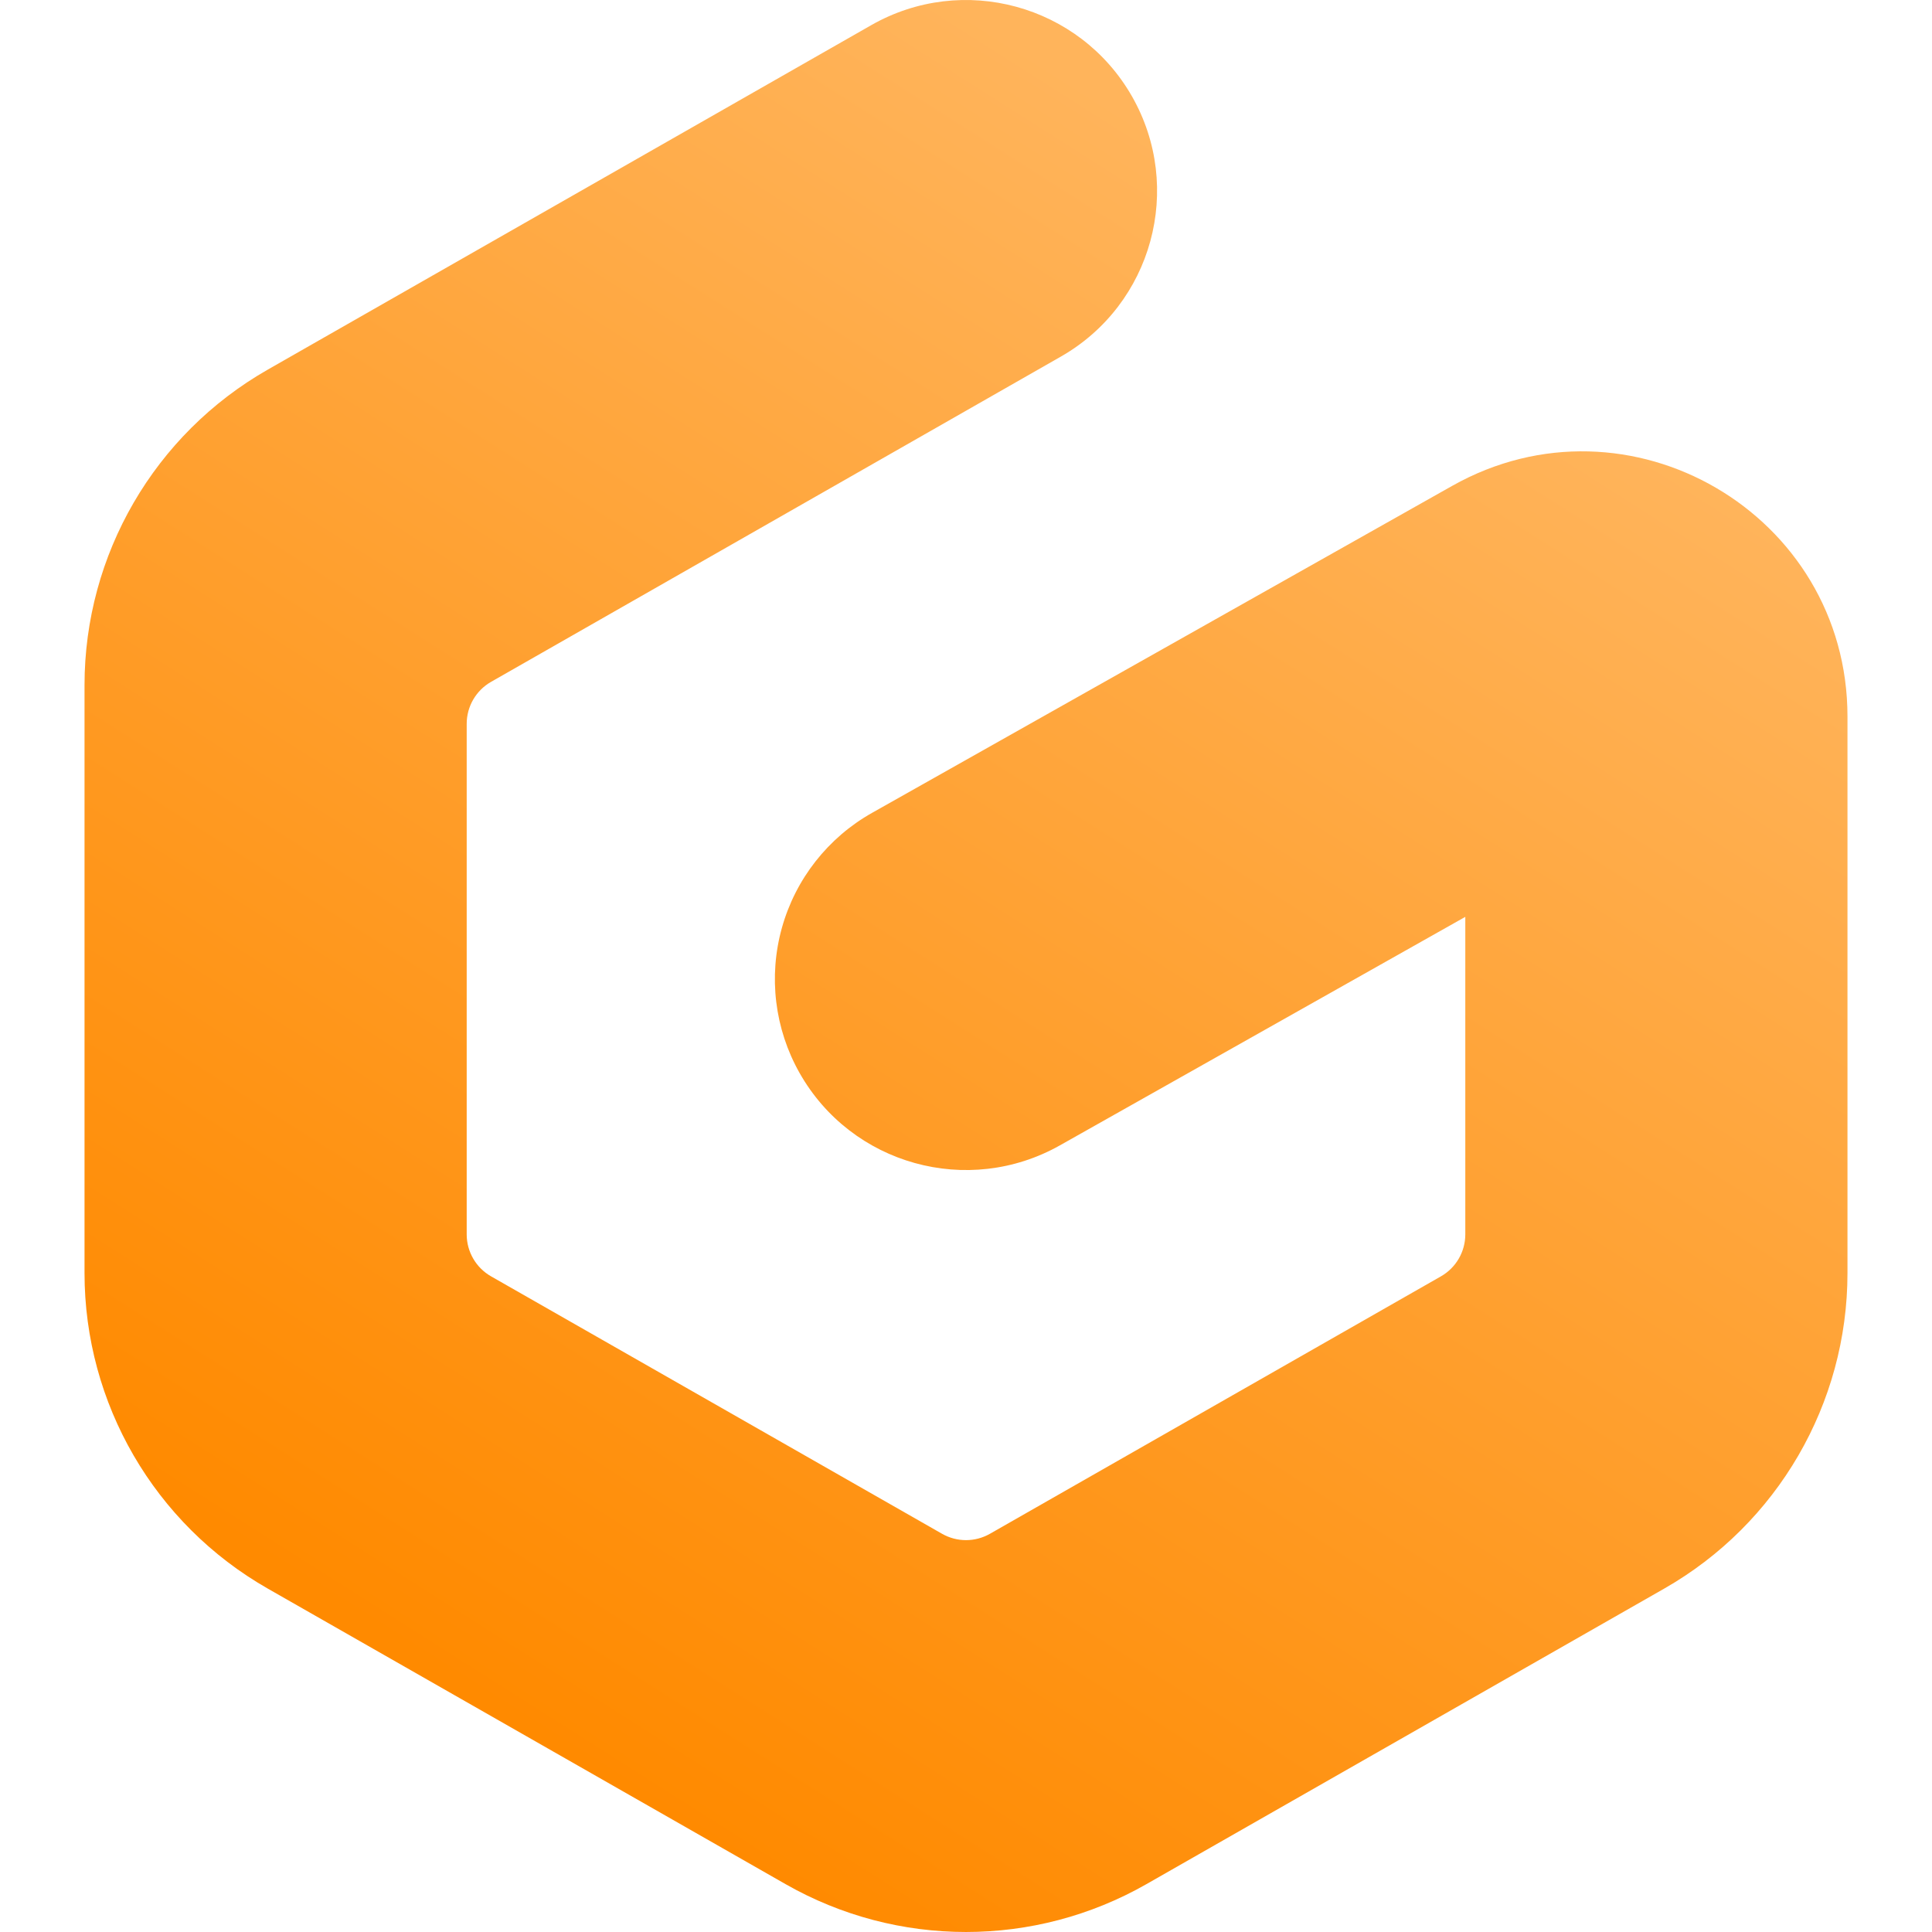
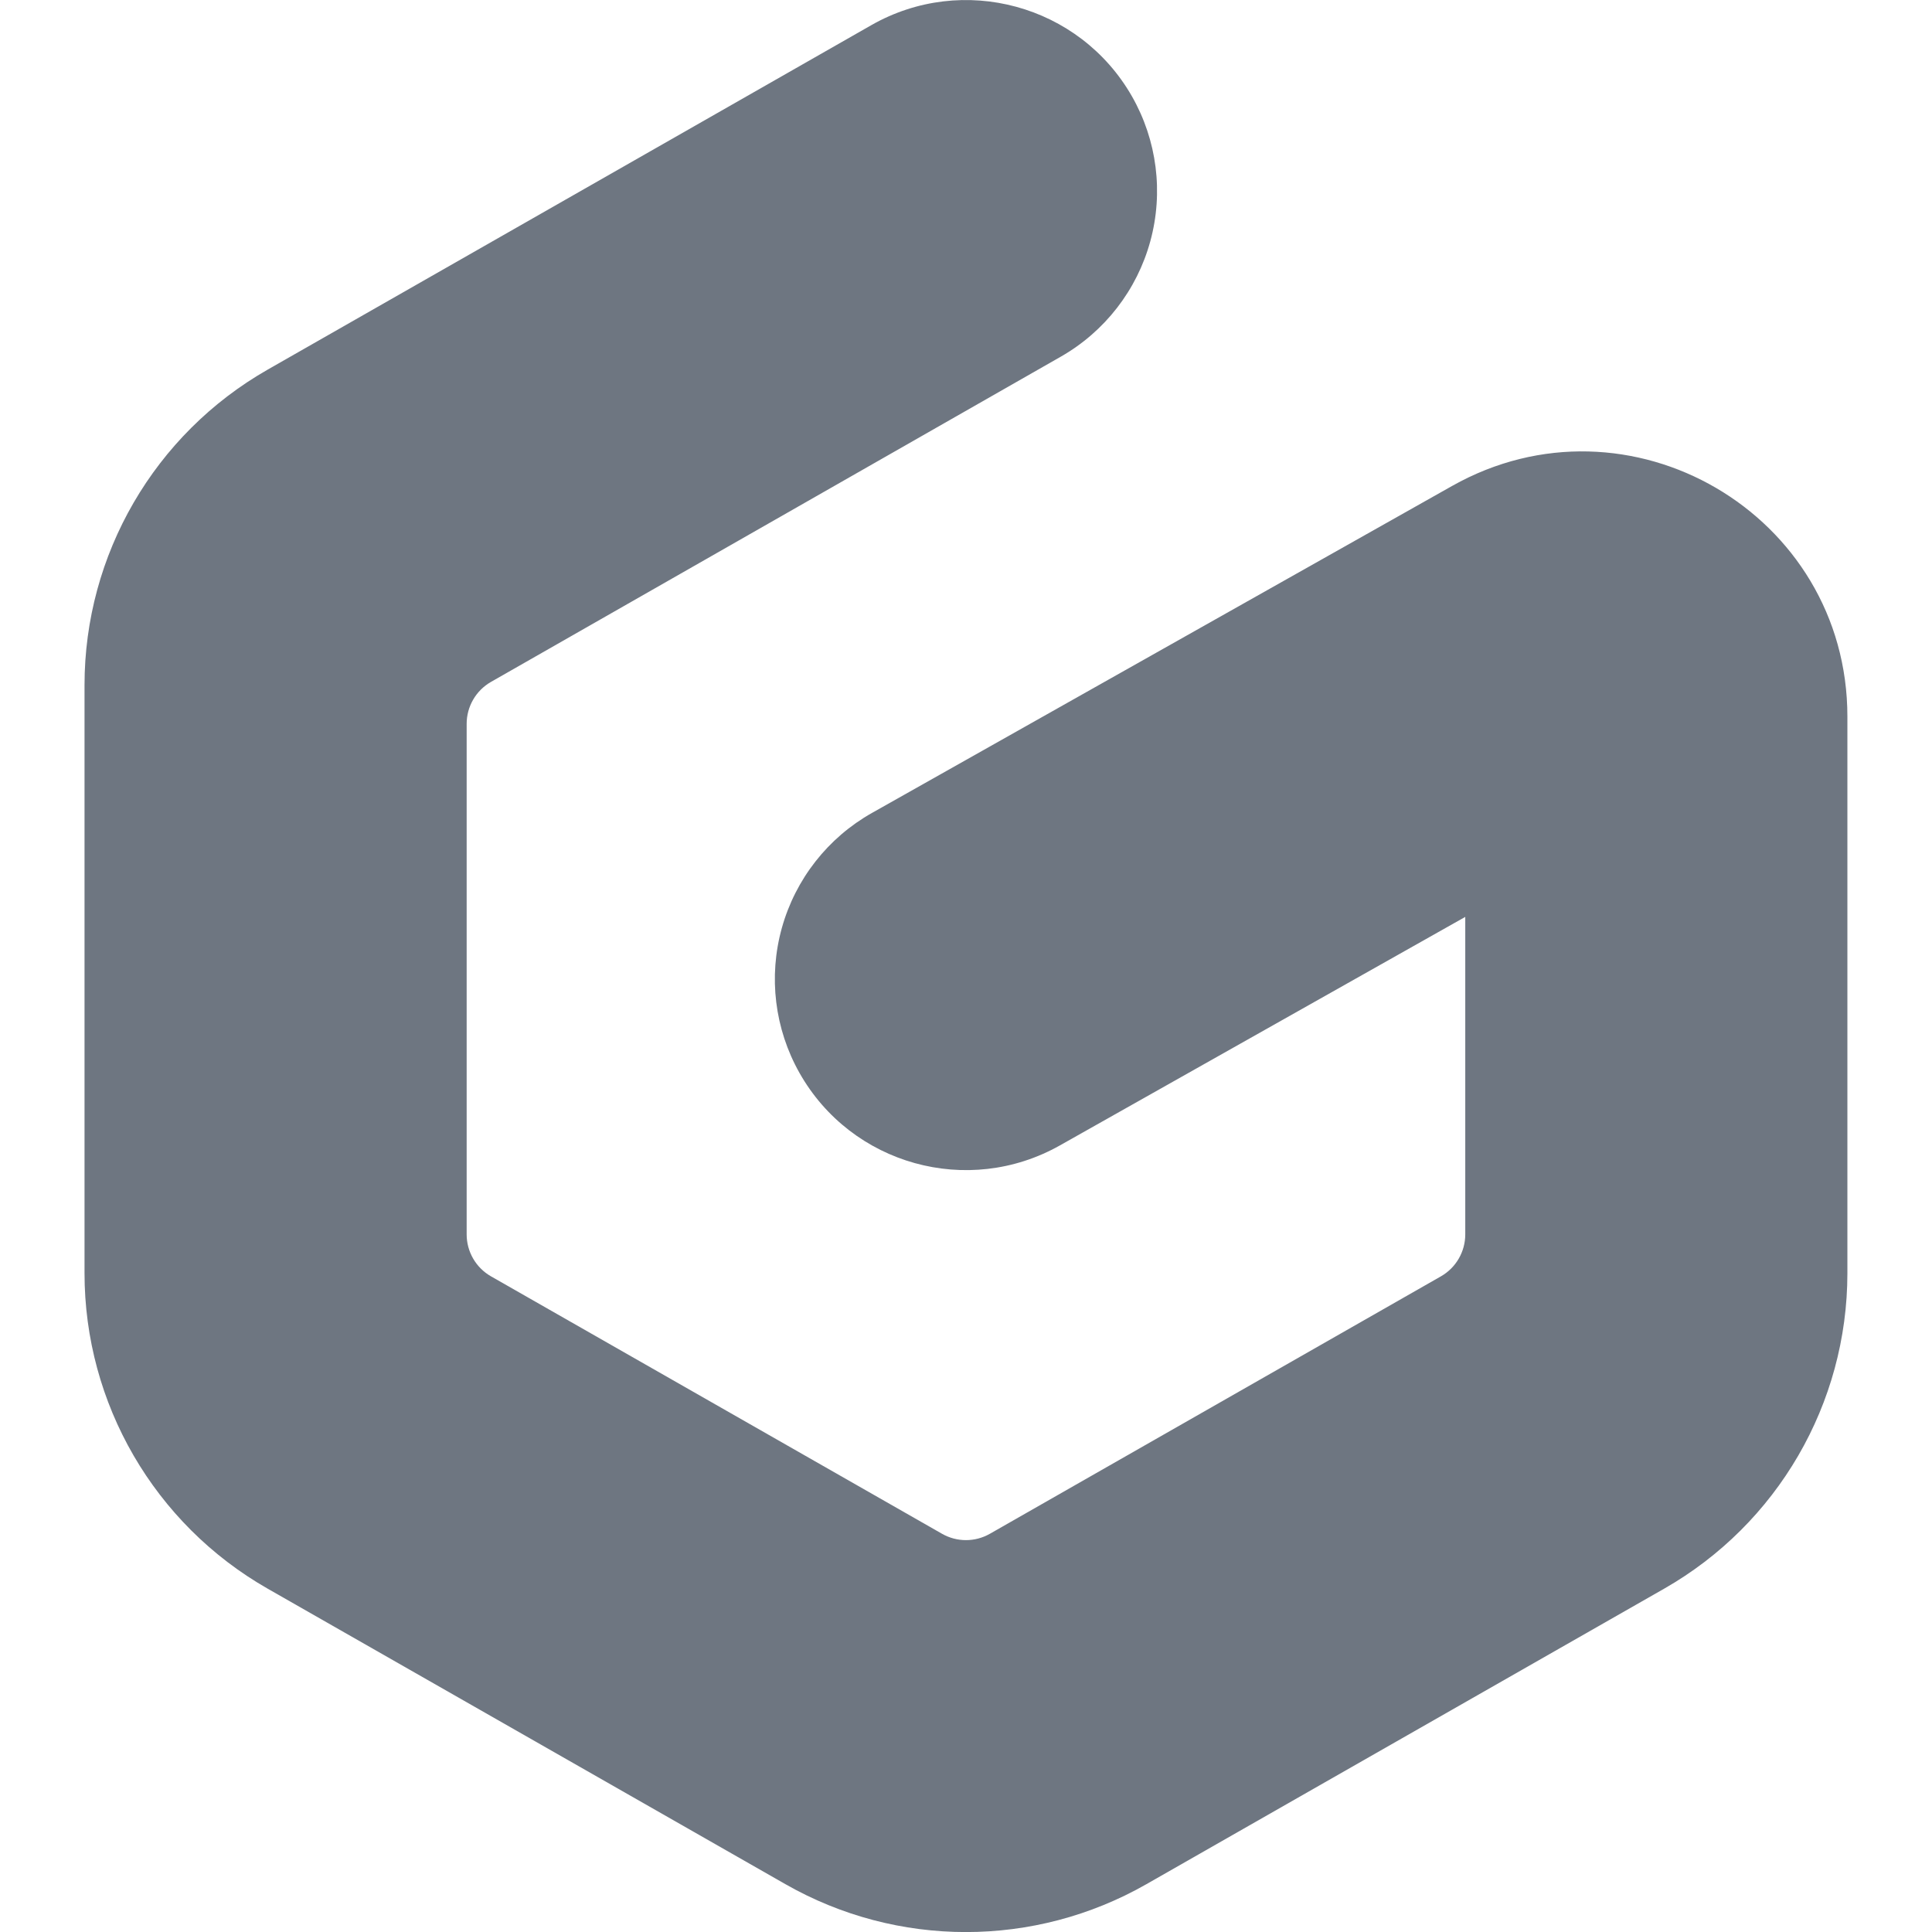
- <svg xmlns="http://www.w3.org/2000/svg" width="32" height="32" fill="none">
-   <path fill-rule="evenodd" clip-rule="evenodd" d="M18.748 1.594a3.16 3.16 0 0 1-1.178 4.313l-9.437 5.387a.8.8 0 0 0-.403.695v8.456a.8.8 0 0 0 .403.695l7.47 4.264a.8.8 0 0 0 .794 0l7.47-4.264a.8.8 0 0 0 .403-.695v-5.259l-6.715 3.785a3.167 3.167 0 0 1-4.312-1.2 3.16 3.16 0 0 1 1.202-4.308l9.607-5.415c2.927-1.65 6.548.463 6.548 3.82v9.22a6.016 6.016 0 0 1-3.035 5.224l-8.576 4.895a6.03 6.03 0 0 1-5.978 0l-8.576-4.895A6.016 6.016 0 0 1 1.4 21.087v-9.74a6.016 6.016 0 0 1 3.035-5.225L14.43.417a3.167 3.167 0 0 1 4.318 1.177z" fill="url(#a)" />
-   <defs>
-     <linearGradient id="a" x1="23.378" y1="4.839" x2="8.413" y2="28.391" gradientUnits="userSpaceOnUse">
-       <stop stop-color="#FFB45B" />
-       <stop offset="1" stop-color="#FF8A00" />
-     </linearGradient>
-   </defs>
+ <svg xmlns="http://www.w3.org/2000/svg" width="24" height="24" fill="none">
+   <path fill-rule="evenodd" clip-rule="evenodd" d="M14.061 1.196a2.37 2.37 0 0 1-.884 3.235l-7.078 4.04a.6.6 0 0 0-.302.521v6.342a.6.6 0 0 0 .302.521l5.603 3.198a.6.6 0 0 0 .595 0l5.603-3.198a.6.6 0 0 0 .302-.521v-3.944l-5.036 2.839a2.375 2.375 0 0 1-3.234-.9 2.37 2.37 0 0 1 .901-3.231l7.205-4.061c2.196-1.238 4.911.347 4.911 2.865v6.915a4.512 4.512 0 0 1-2.276 3.918l-6.432 3.671a4.523 4.523 0 0 1-4.484 0l-6.432-3.671A4.512 4.512 0 0 1 1.05 15.815v-7.305a4.512 4.512 0 0 1 2.276-3.919L10.823.313a2.375 2.375 0 0 1 3.238.883z" fill="#6E7681" />
</svg>
